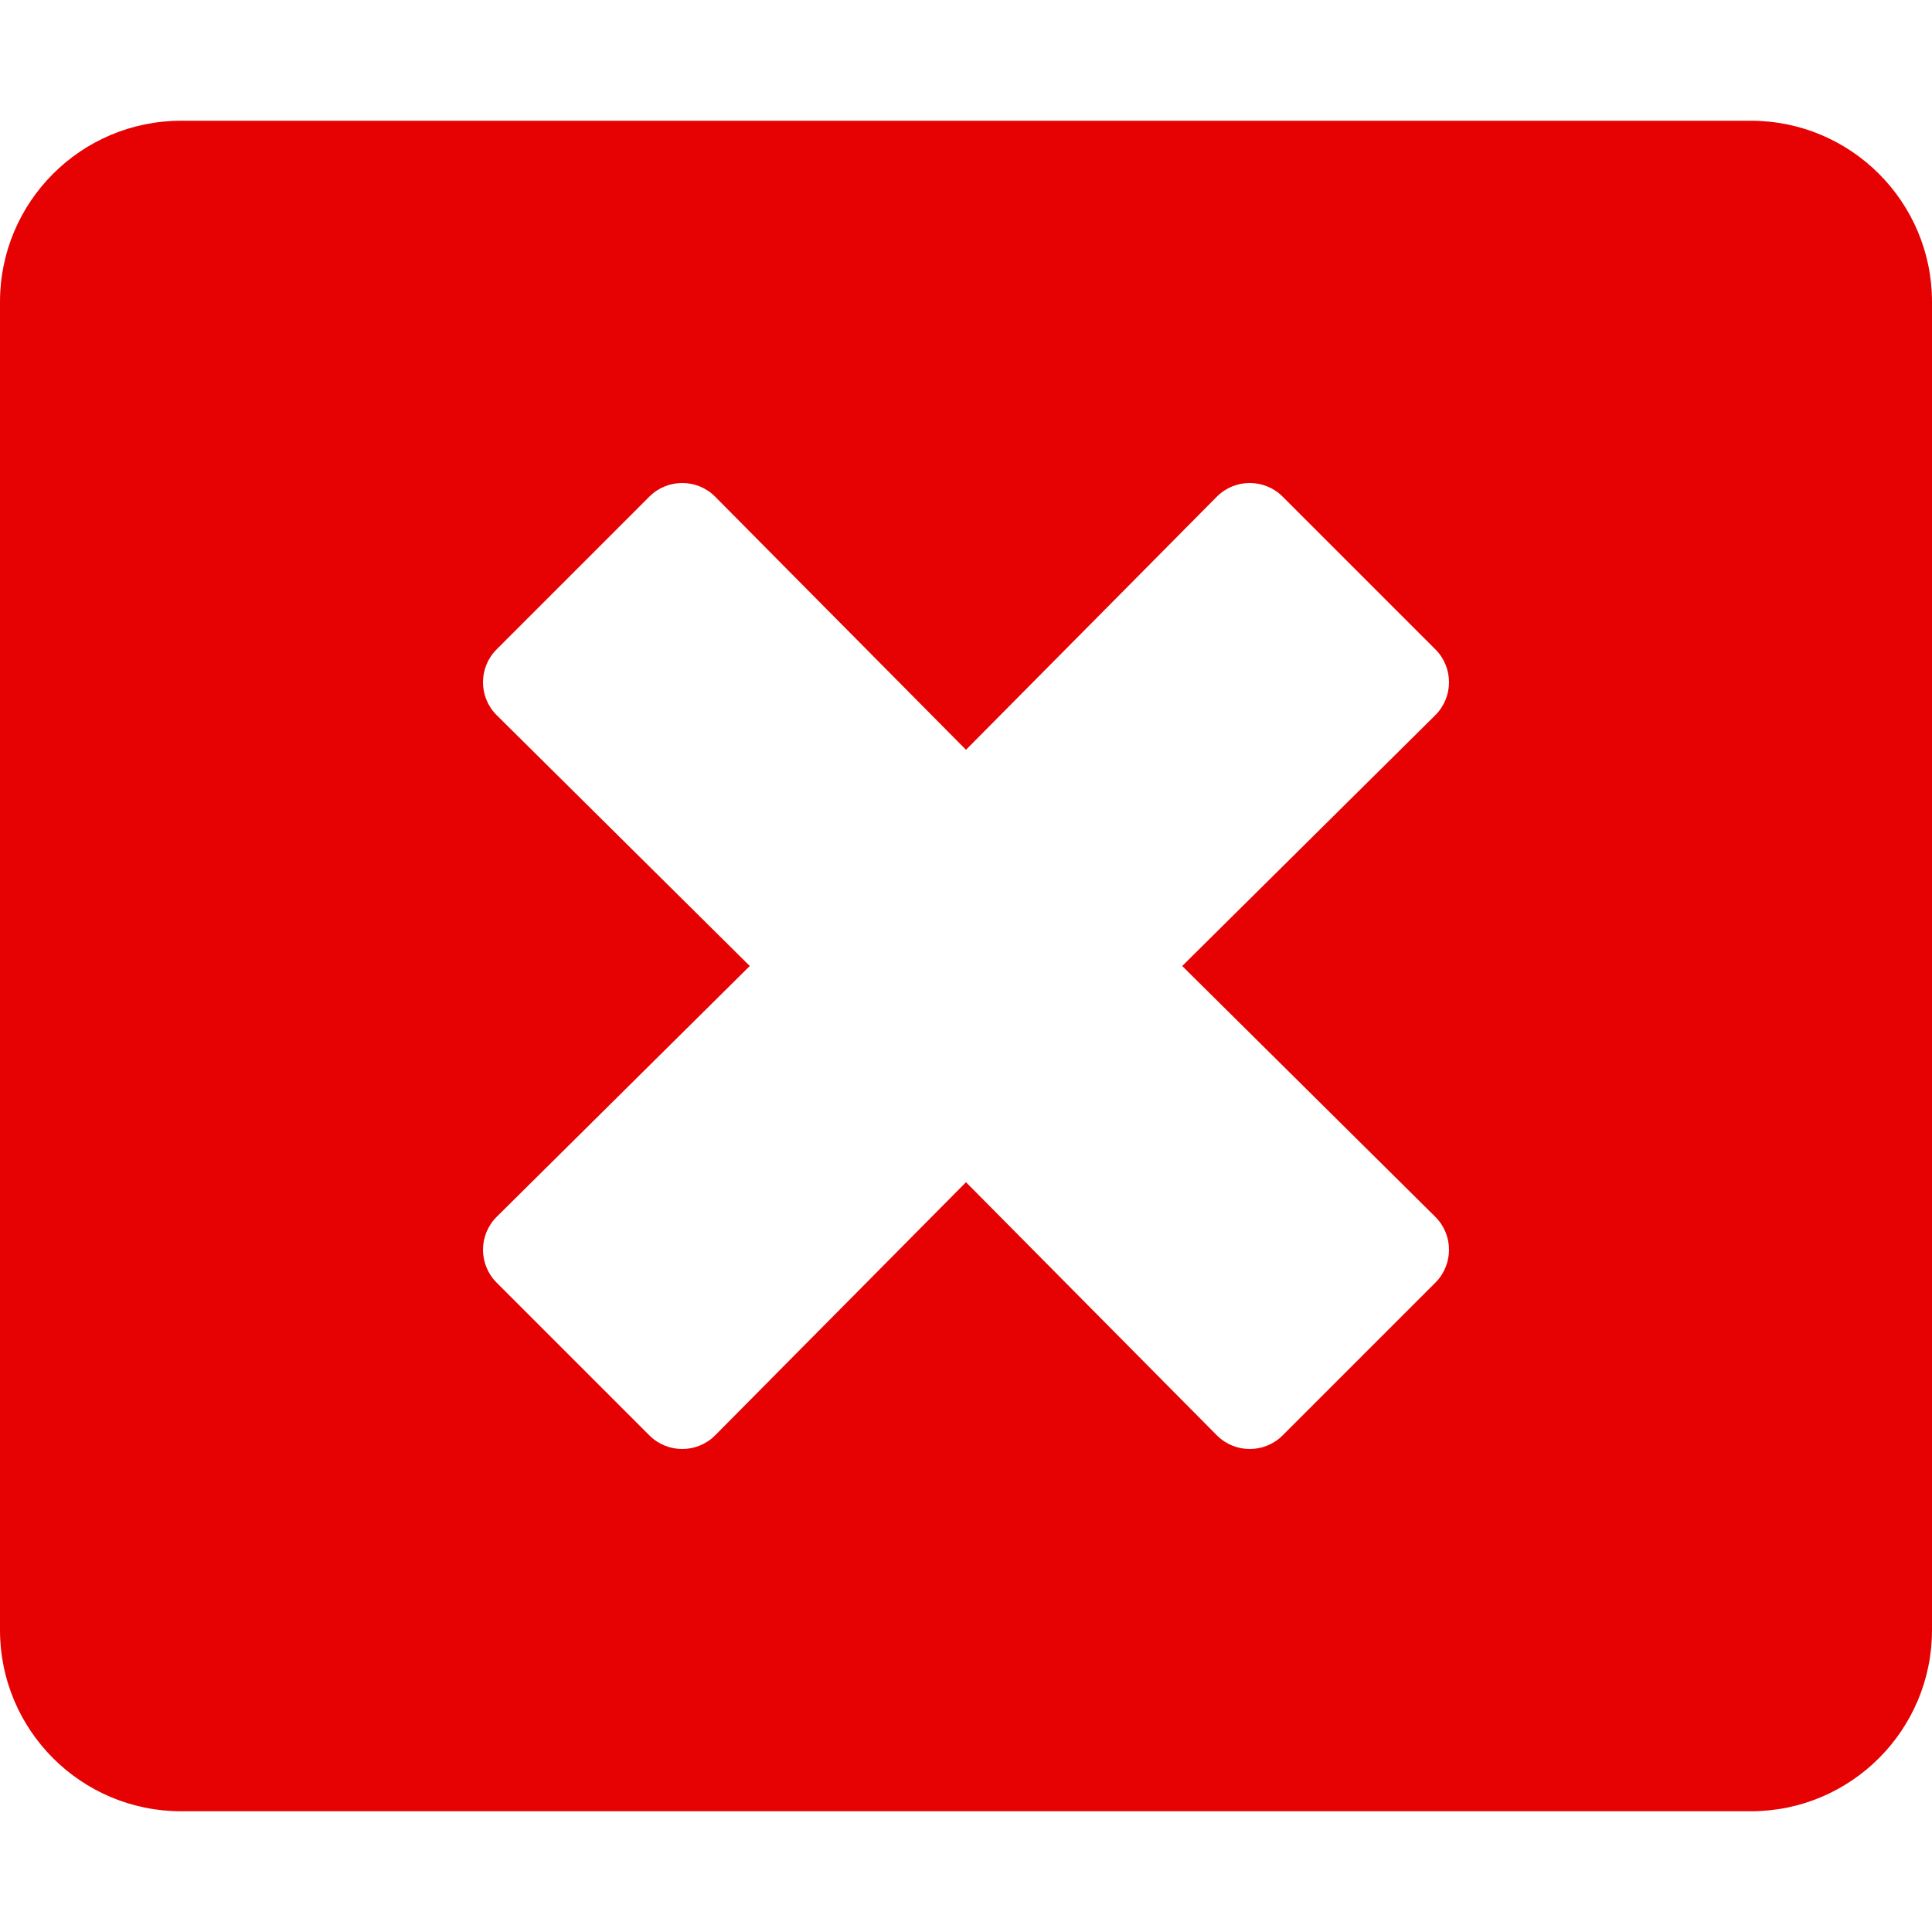
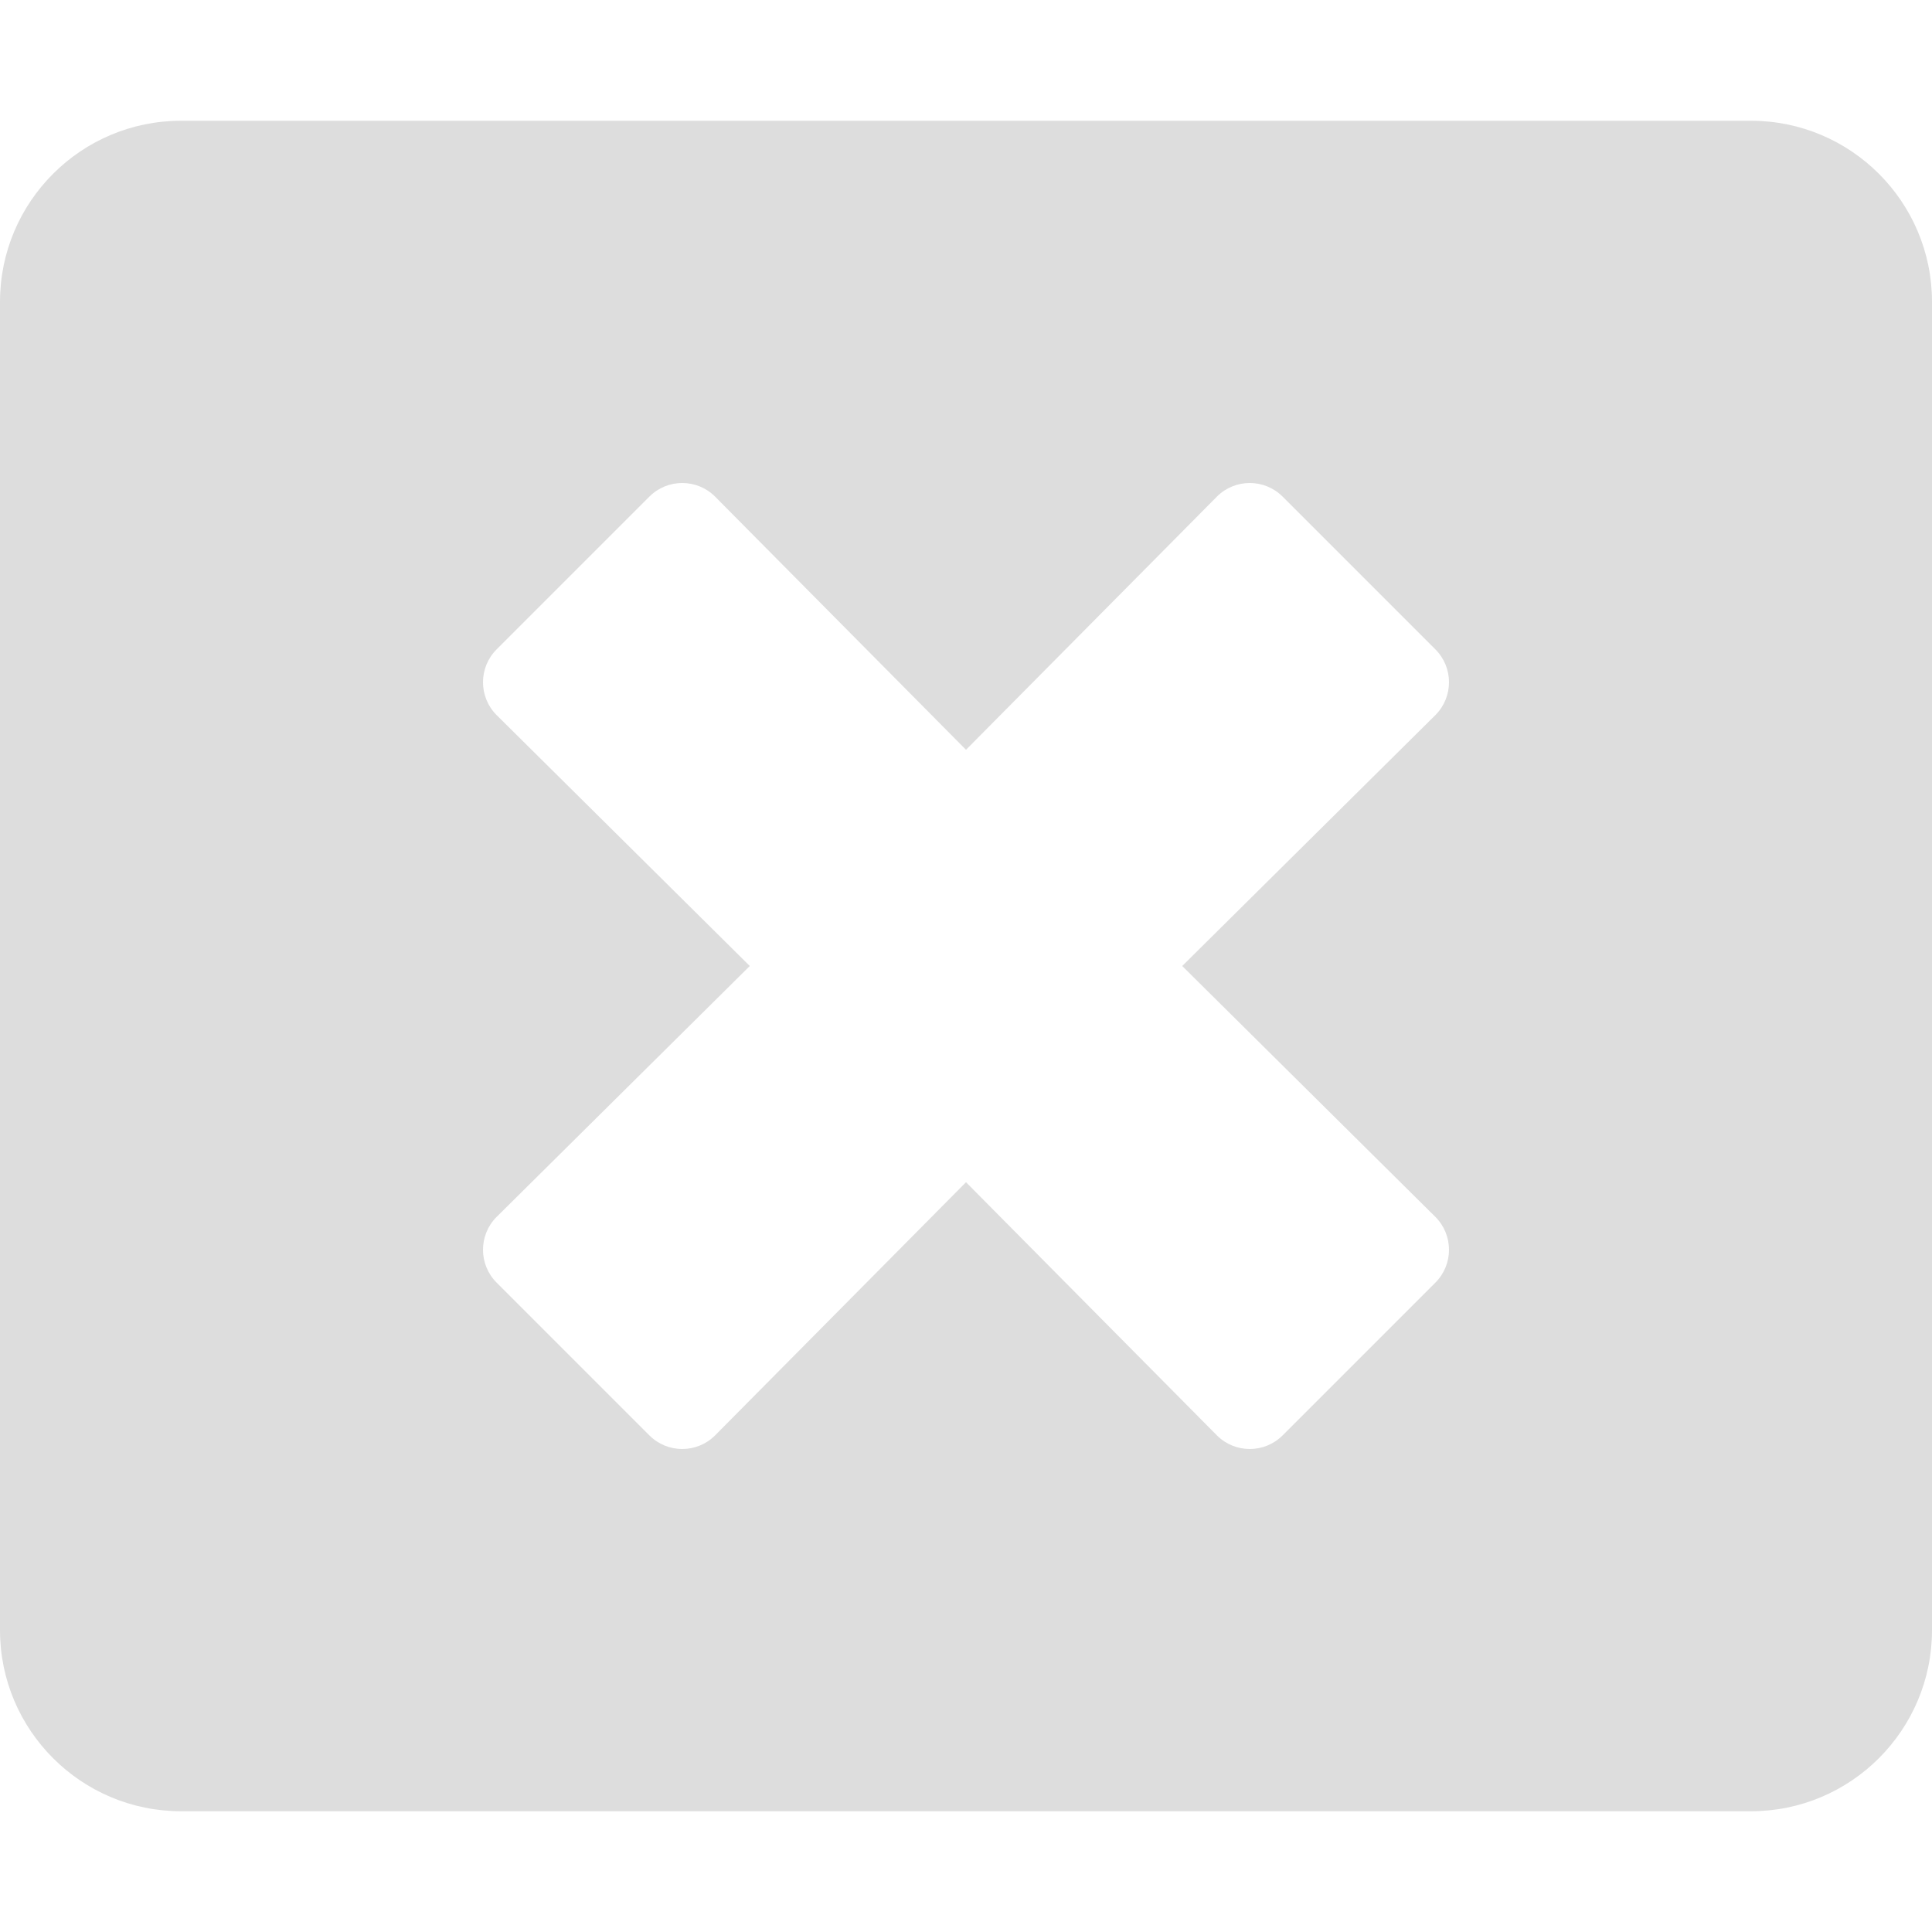
<svg xmlns="http://www.w3.org/2000/svg" aria-hidden="true" focusable="false" data-prefix="fas" data-icon="window-close" class="svg-inline--fa fa-window-close fa-w-16" role="img" viewBox="0 0 512 512" fill="#000">
-   <path fill="#e60202" d="M464 32H48C21.5 32 0 53.5 0 80v352c0 26.5 21.5 48 48 48h416c26.5 0 48-21.5 48-48V80c0-26.5-21.5-48-48-48zm-83.6 290.5c4.8 4.8 4.8 12.6 0 17.4l-40.5 40.5c-4.8 4.8-12.6 4.8-17.4 0L256 313.3l-66.5 67.1c-4.8 4.8-12.6 4.8-17.4 0l-40.5-40.5c-4.8-4.8-4.8-12.6 0-17.4l67.1-66.5-67.1-66.5c-4.8-4.8-4.8-12.6 0-17.4l40.5-40.5c4.8-4.8 12.6-4.8 17.4 0l66.5 67.1 66.5-67.1c4.8-4.8 12.6-4.8 17.4 0l40.5 40.5c4.8 4.8 4.8 12.6 0 17.4L313.3 256l67.1 66.5z" />
+   <path fill="#ddd" d="M464 32H48C21.5 32 0 53.5 0 80v352c0 26.5 21.5 48 48 48h416c26.5 0 48-21.5 48-48V80c0-26.5-21.5-48-48-48zm-83.6 290.5c4.8 4.8 4.8 12.6 0 17.4l-40.5 40.5c-4.8 4.8-12.6 4.8-17.4 0L256 313.3l-66.5 67.1c-4.8 4.8-12.6 4.8-17.4 0l-40.5-40.5c-4.8-4.8-4.8-12.6 0-17.4l67.1-66.5-67.1-66.5c-4.8-4.8-4.8-12.6 0-17.4l40.5-40.5c4.8-4.8 12.6-4.8 17.4 0l66.5 67.1 66.5-67.1c4.8-4.8 12.6-4.8 17.4 0l40.5 40.5c4.8 4.8 4.8 12.6 0 17.4L313.3 256l67.1 66.5z" />
</svg>
